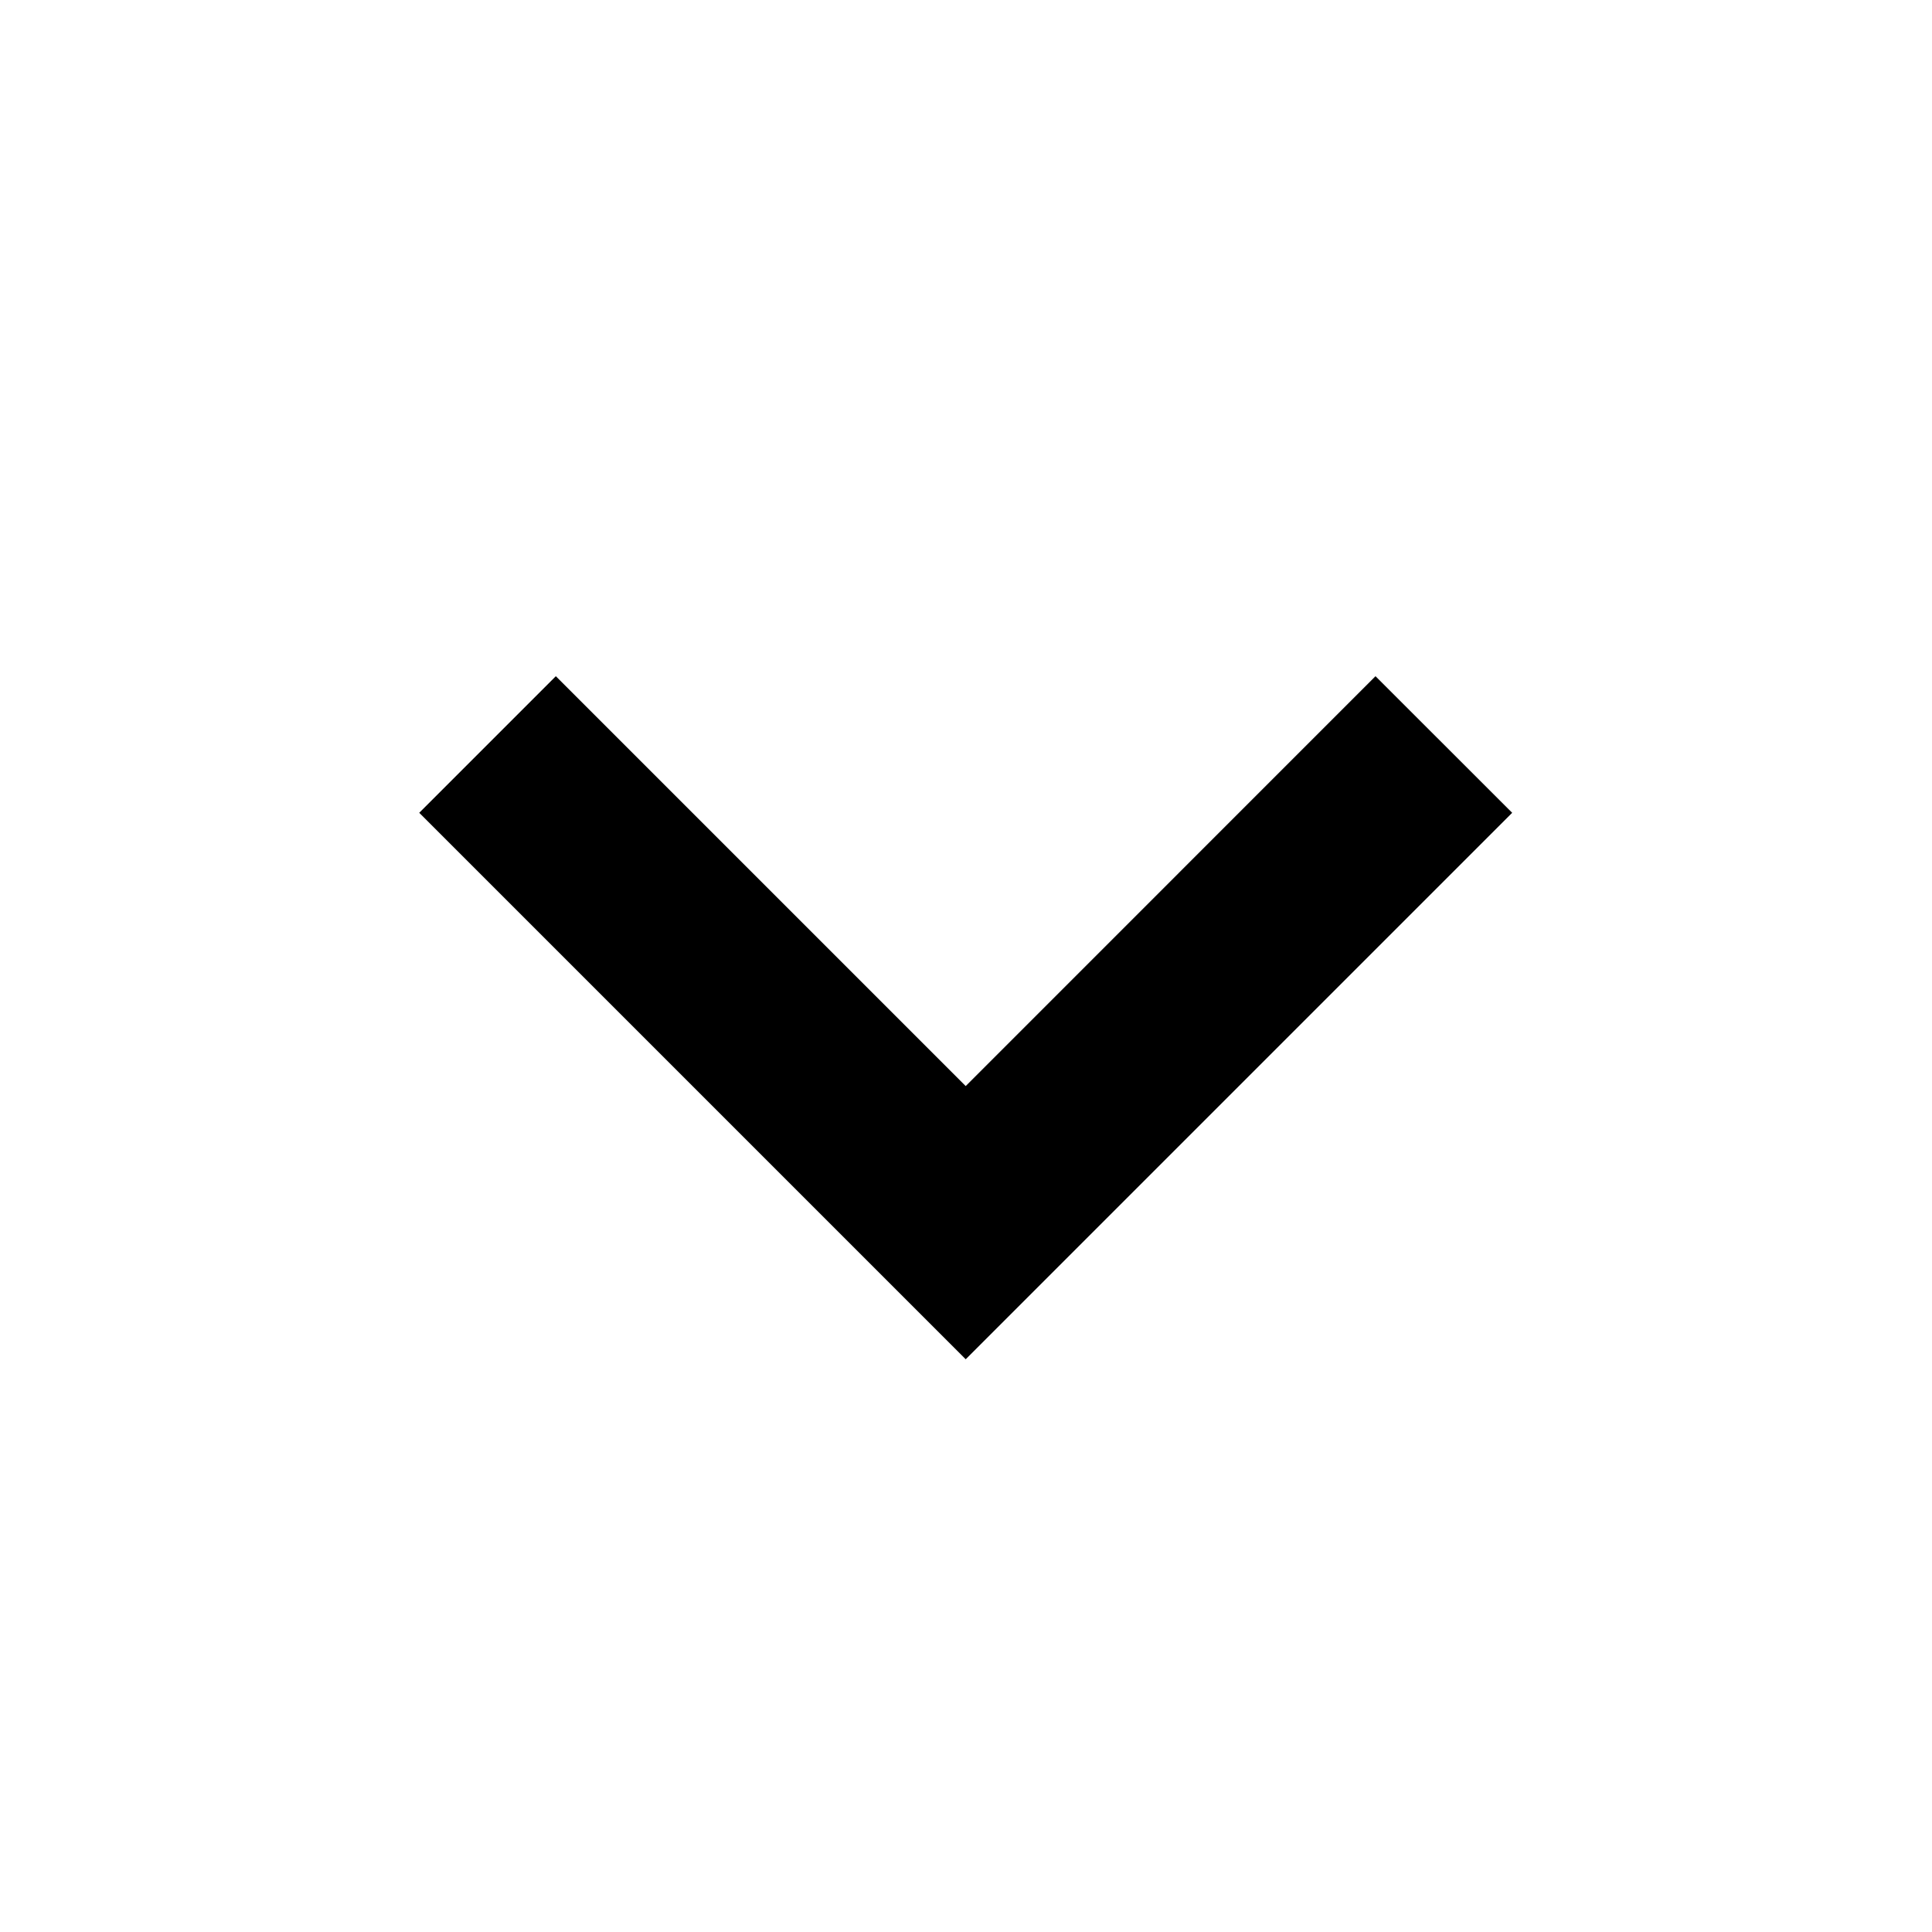
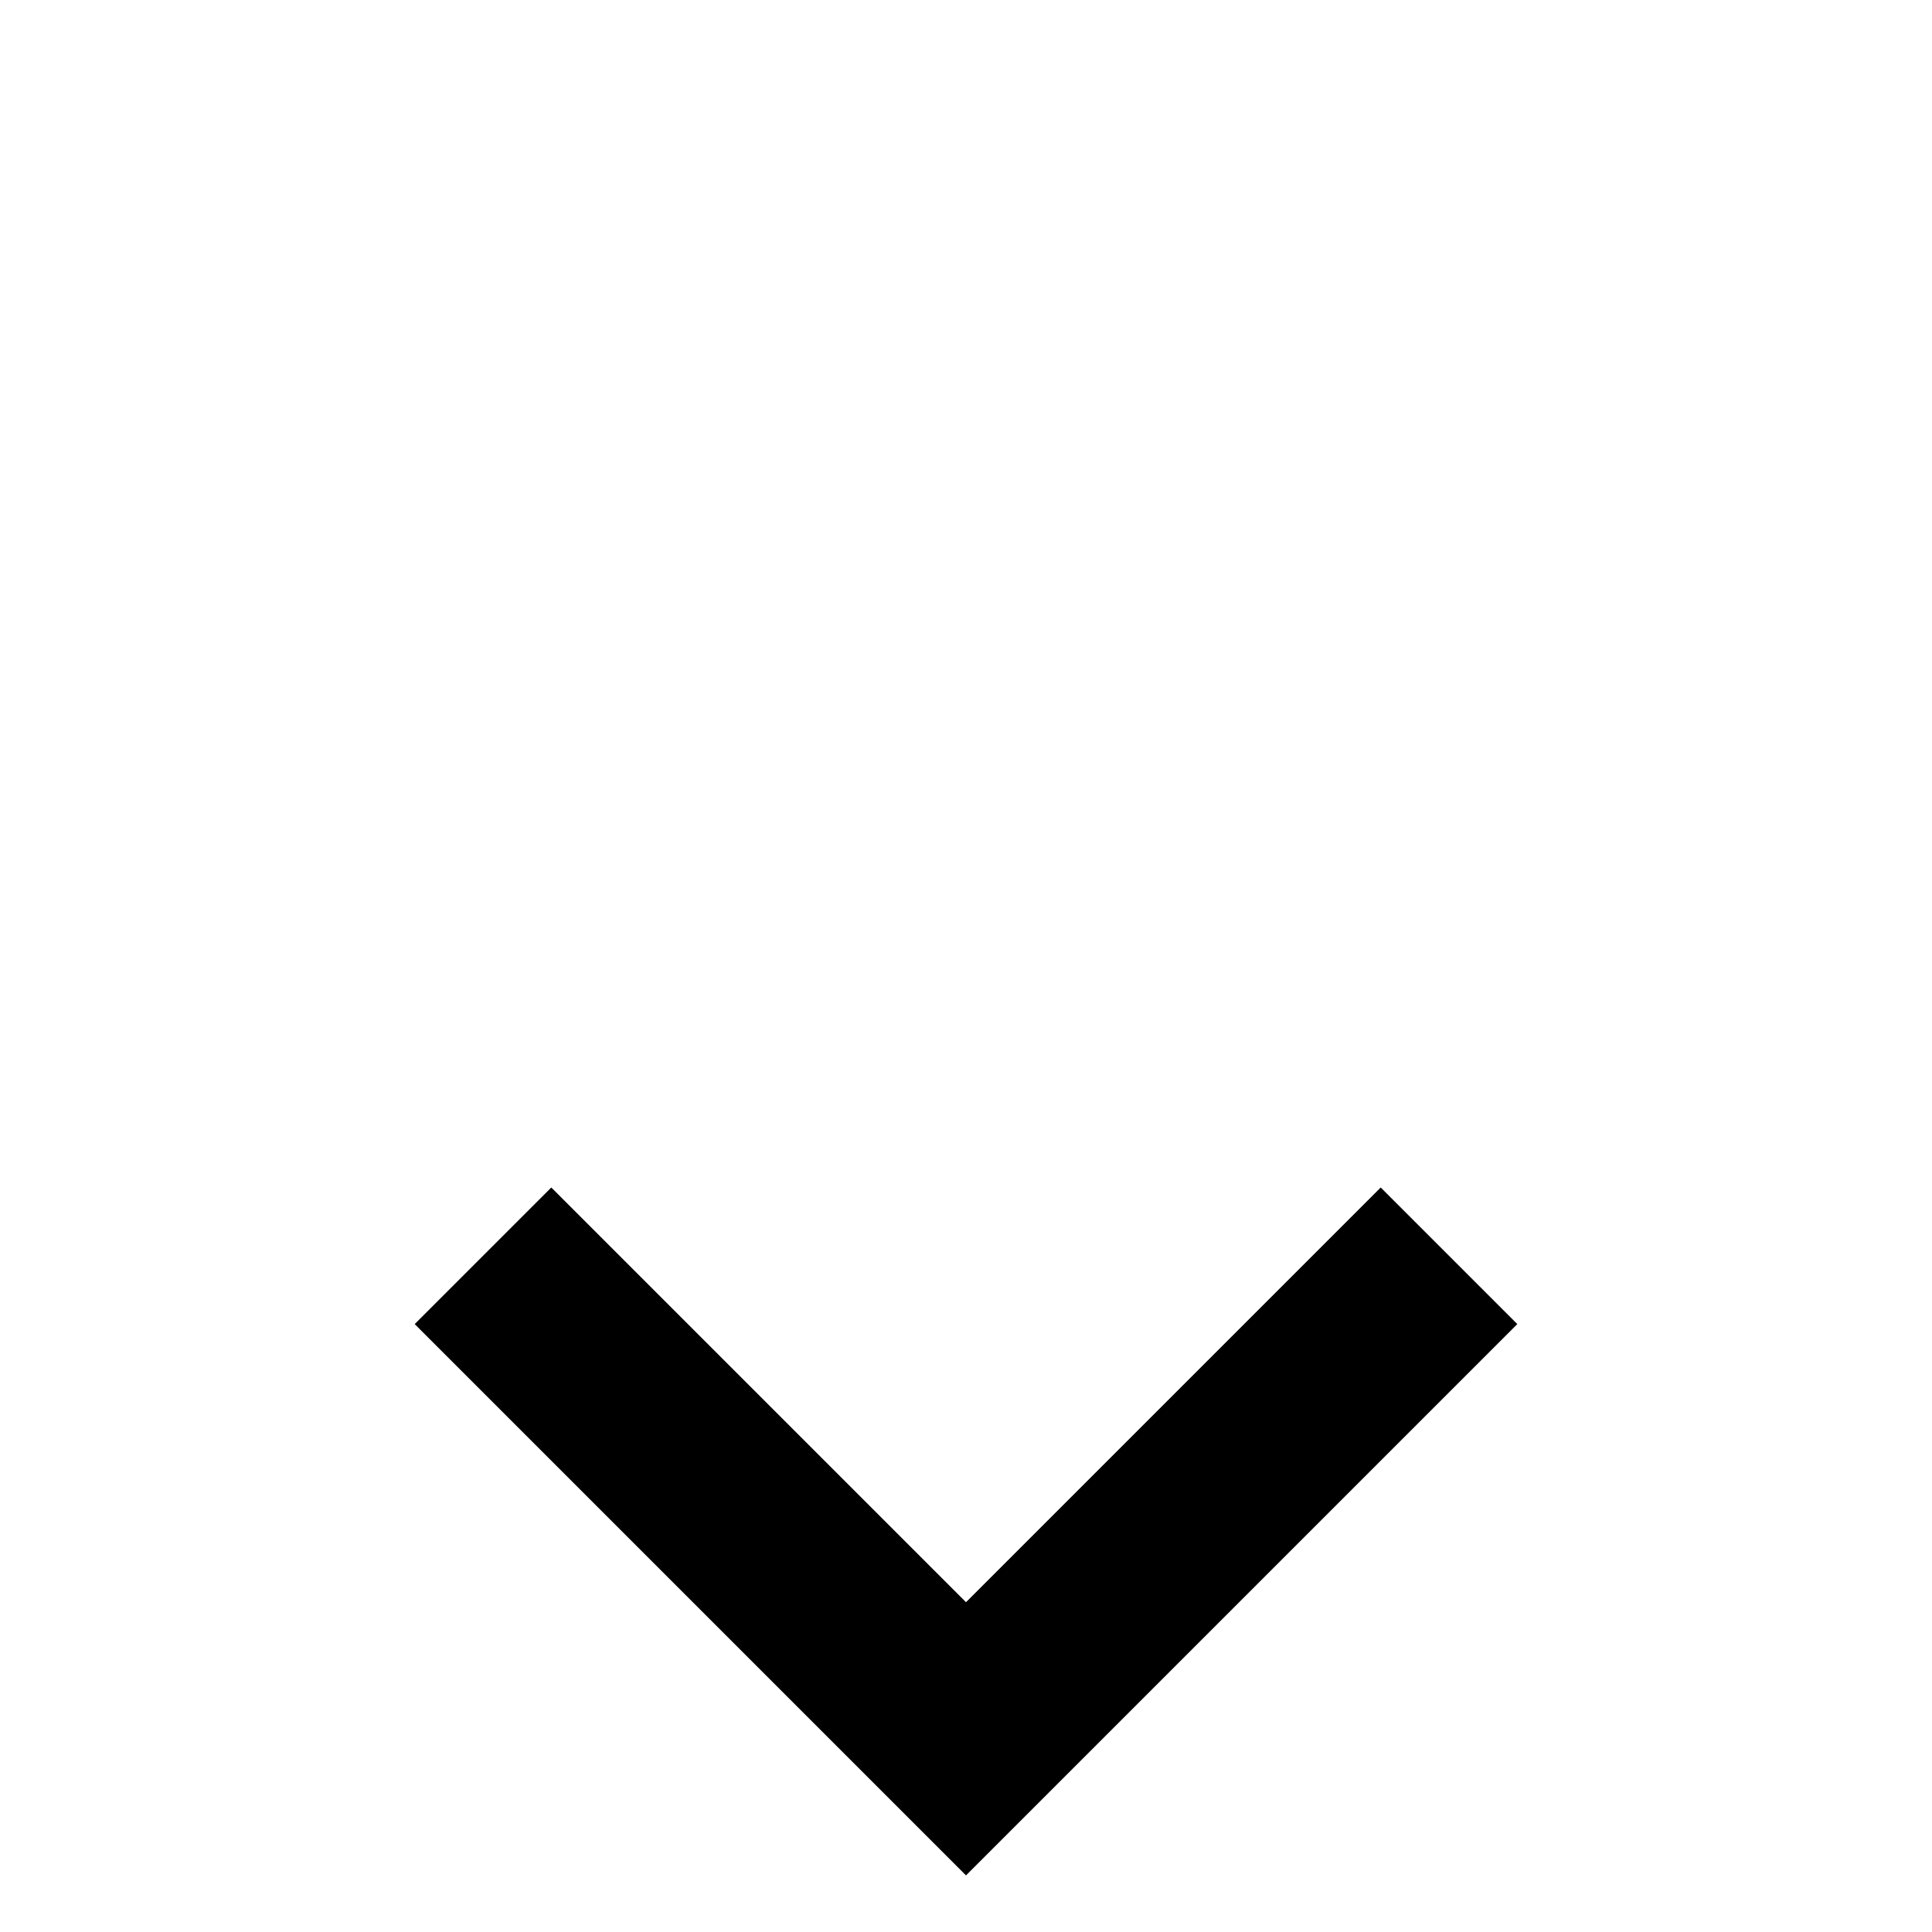
<svg xmlns="http://www.w3.org/2000/svg" width="20" height="20" viewBox="0 0 20 20">
-   <polygon fill="#000000" fill-rule="evenodd" points="9.997 14.071 15.654 8.414 14.239 7 9.997 11.243 5.754 7 4.34 8.414" />
+   <polygon class="icon-blue icon-shape" points="5.707 12.293 4.293 13.707 10 19.414 15.707 13.707 14.293 12.293 10 16.586" />
</svg>
